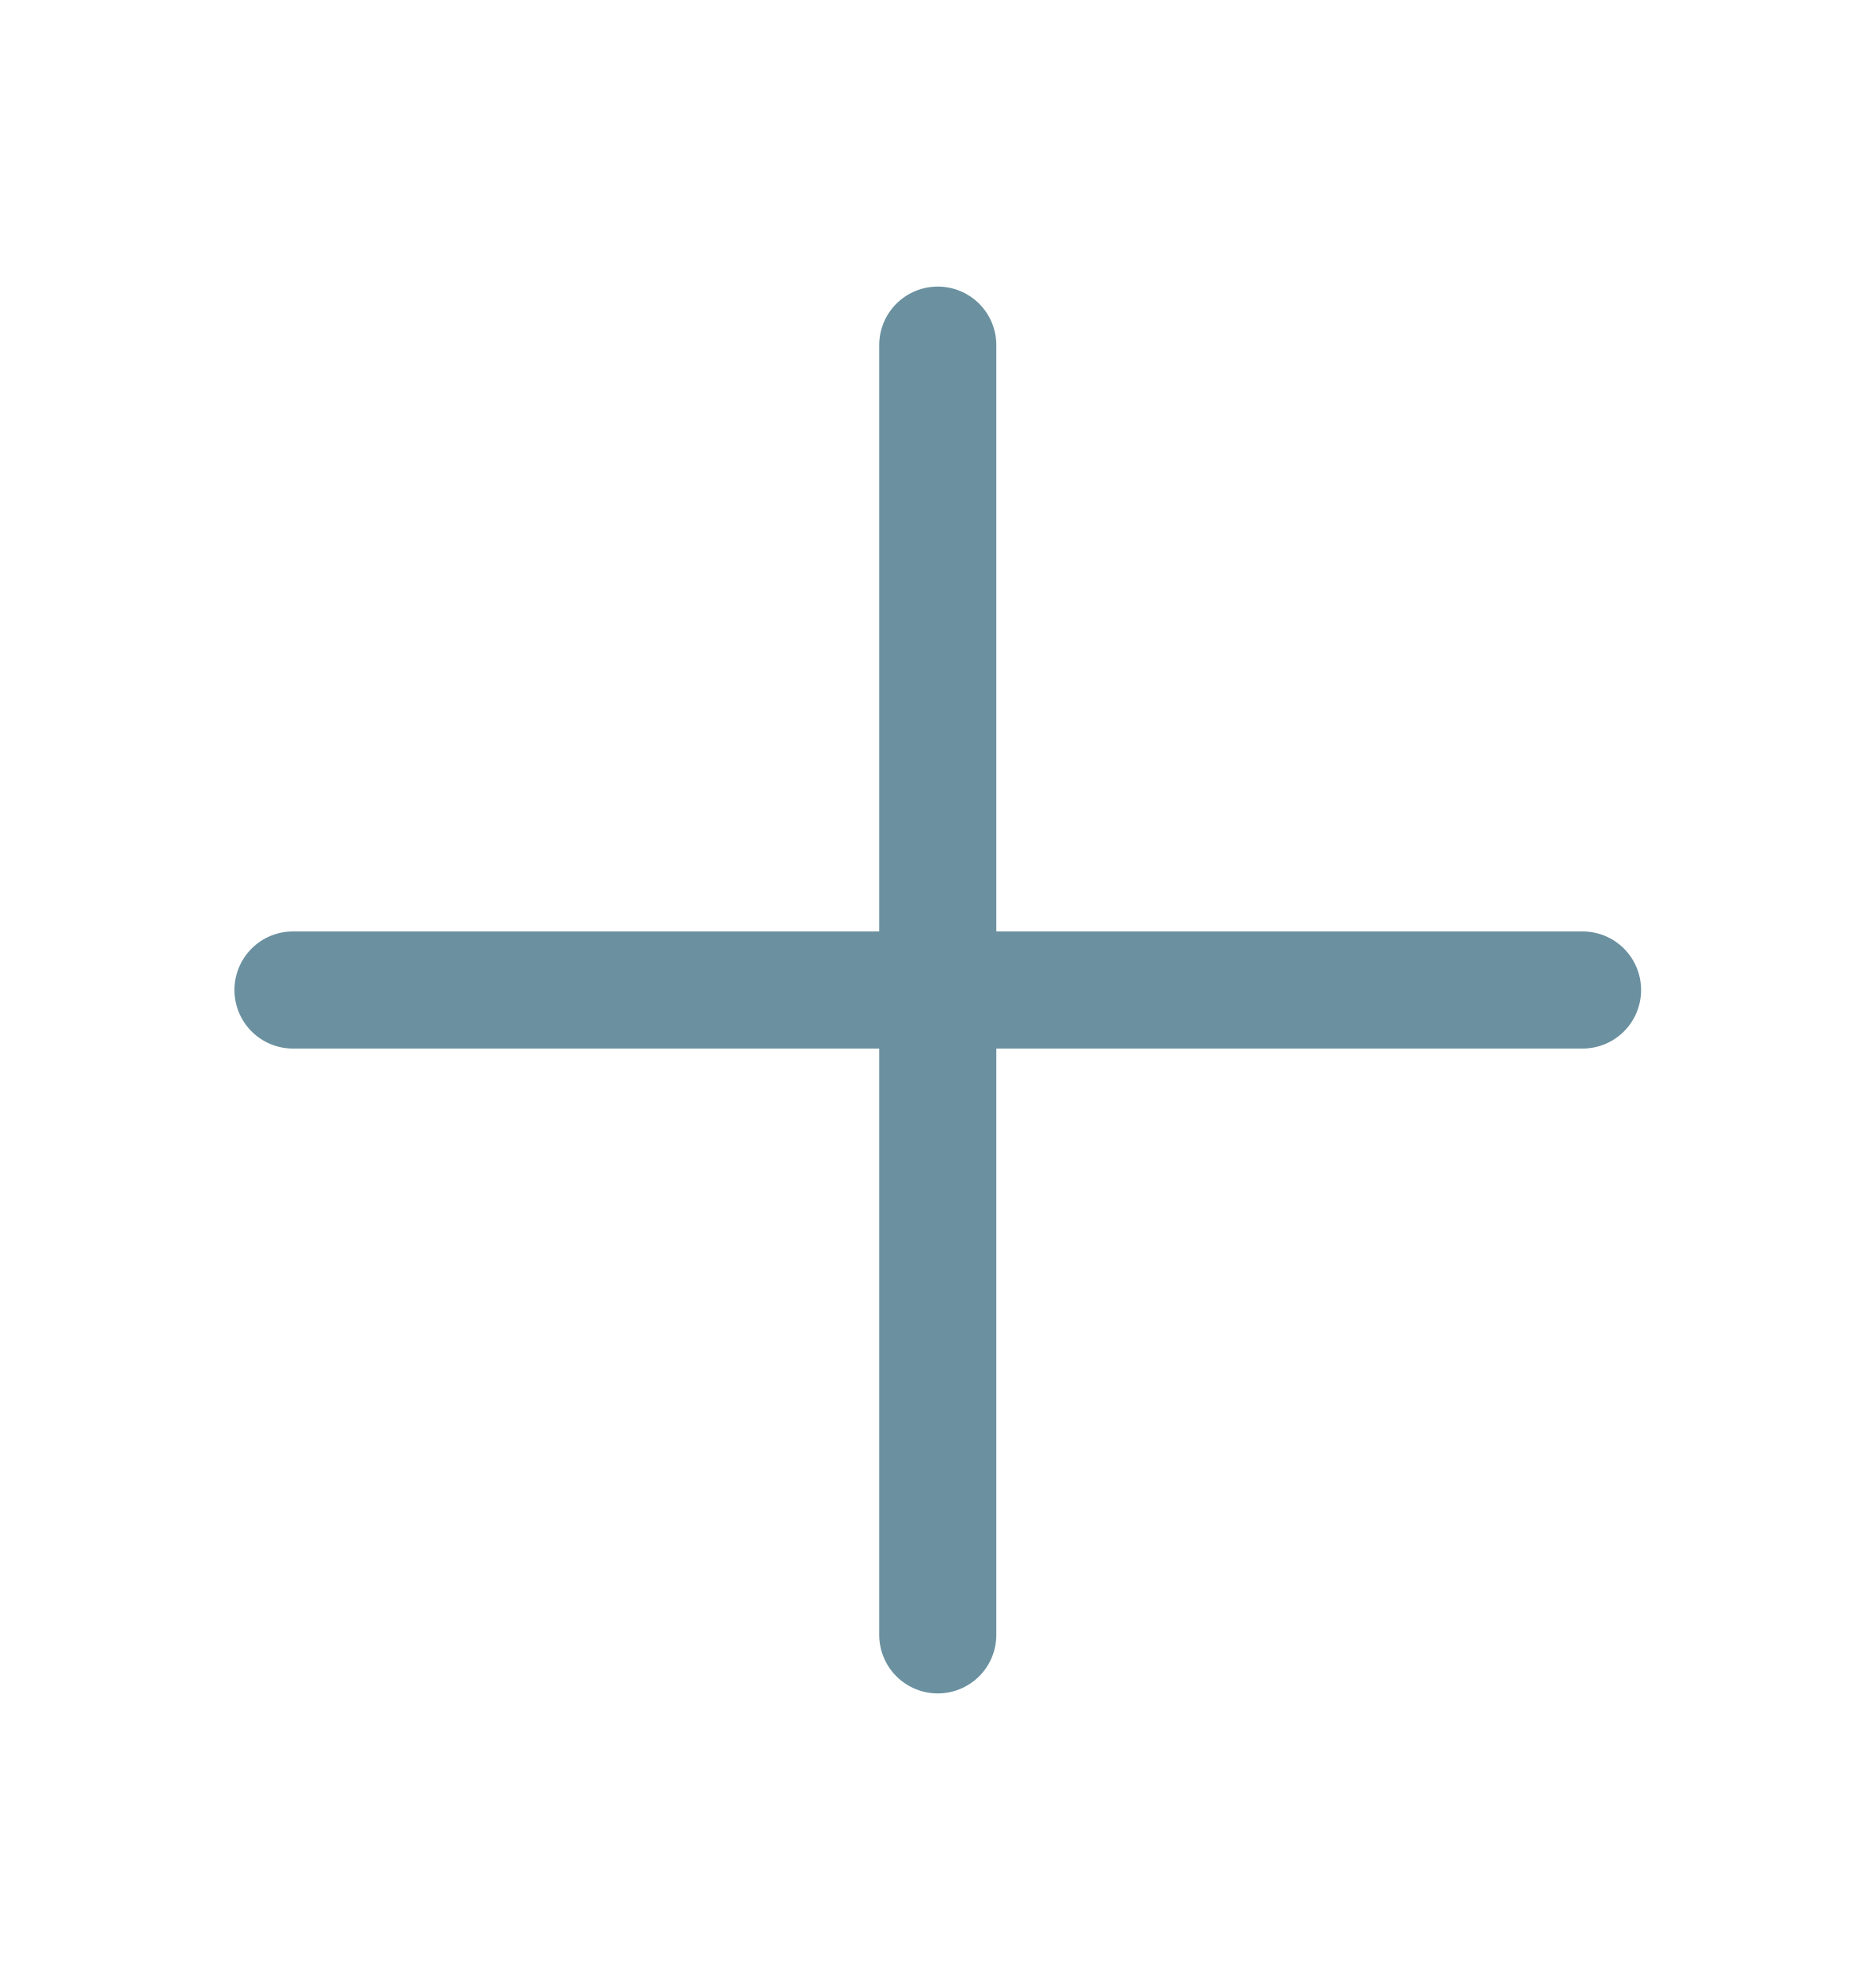
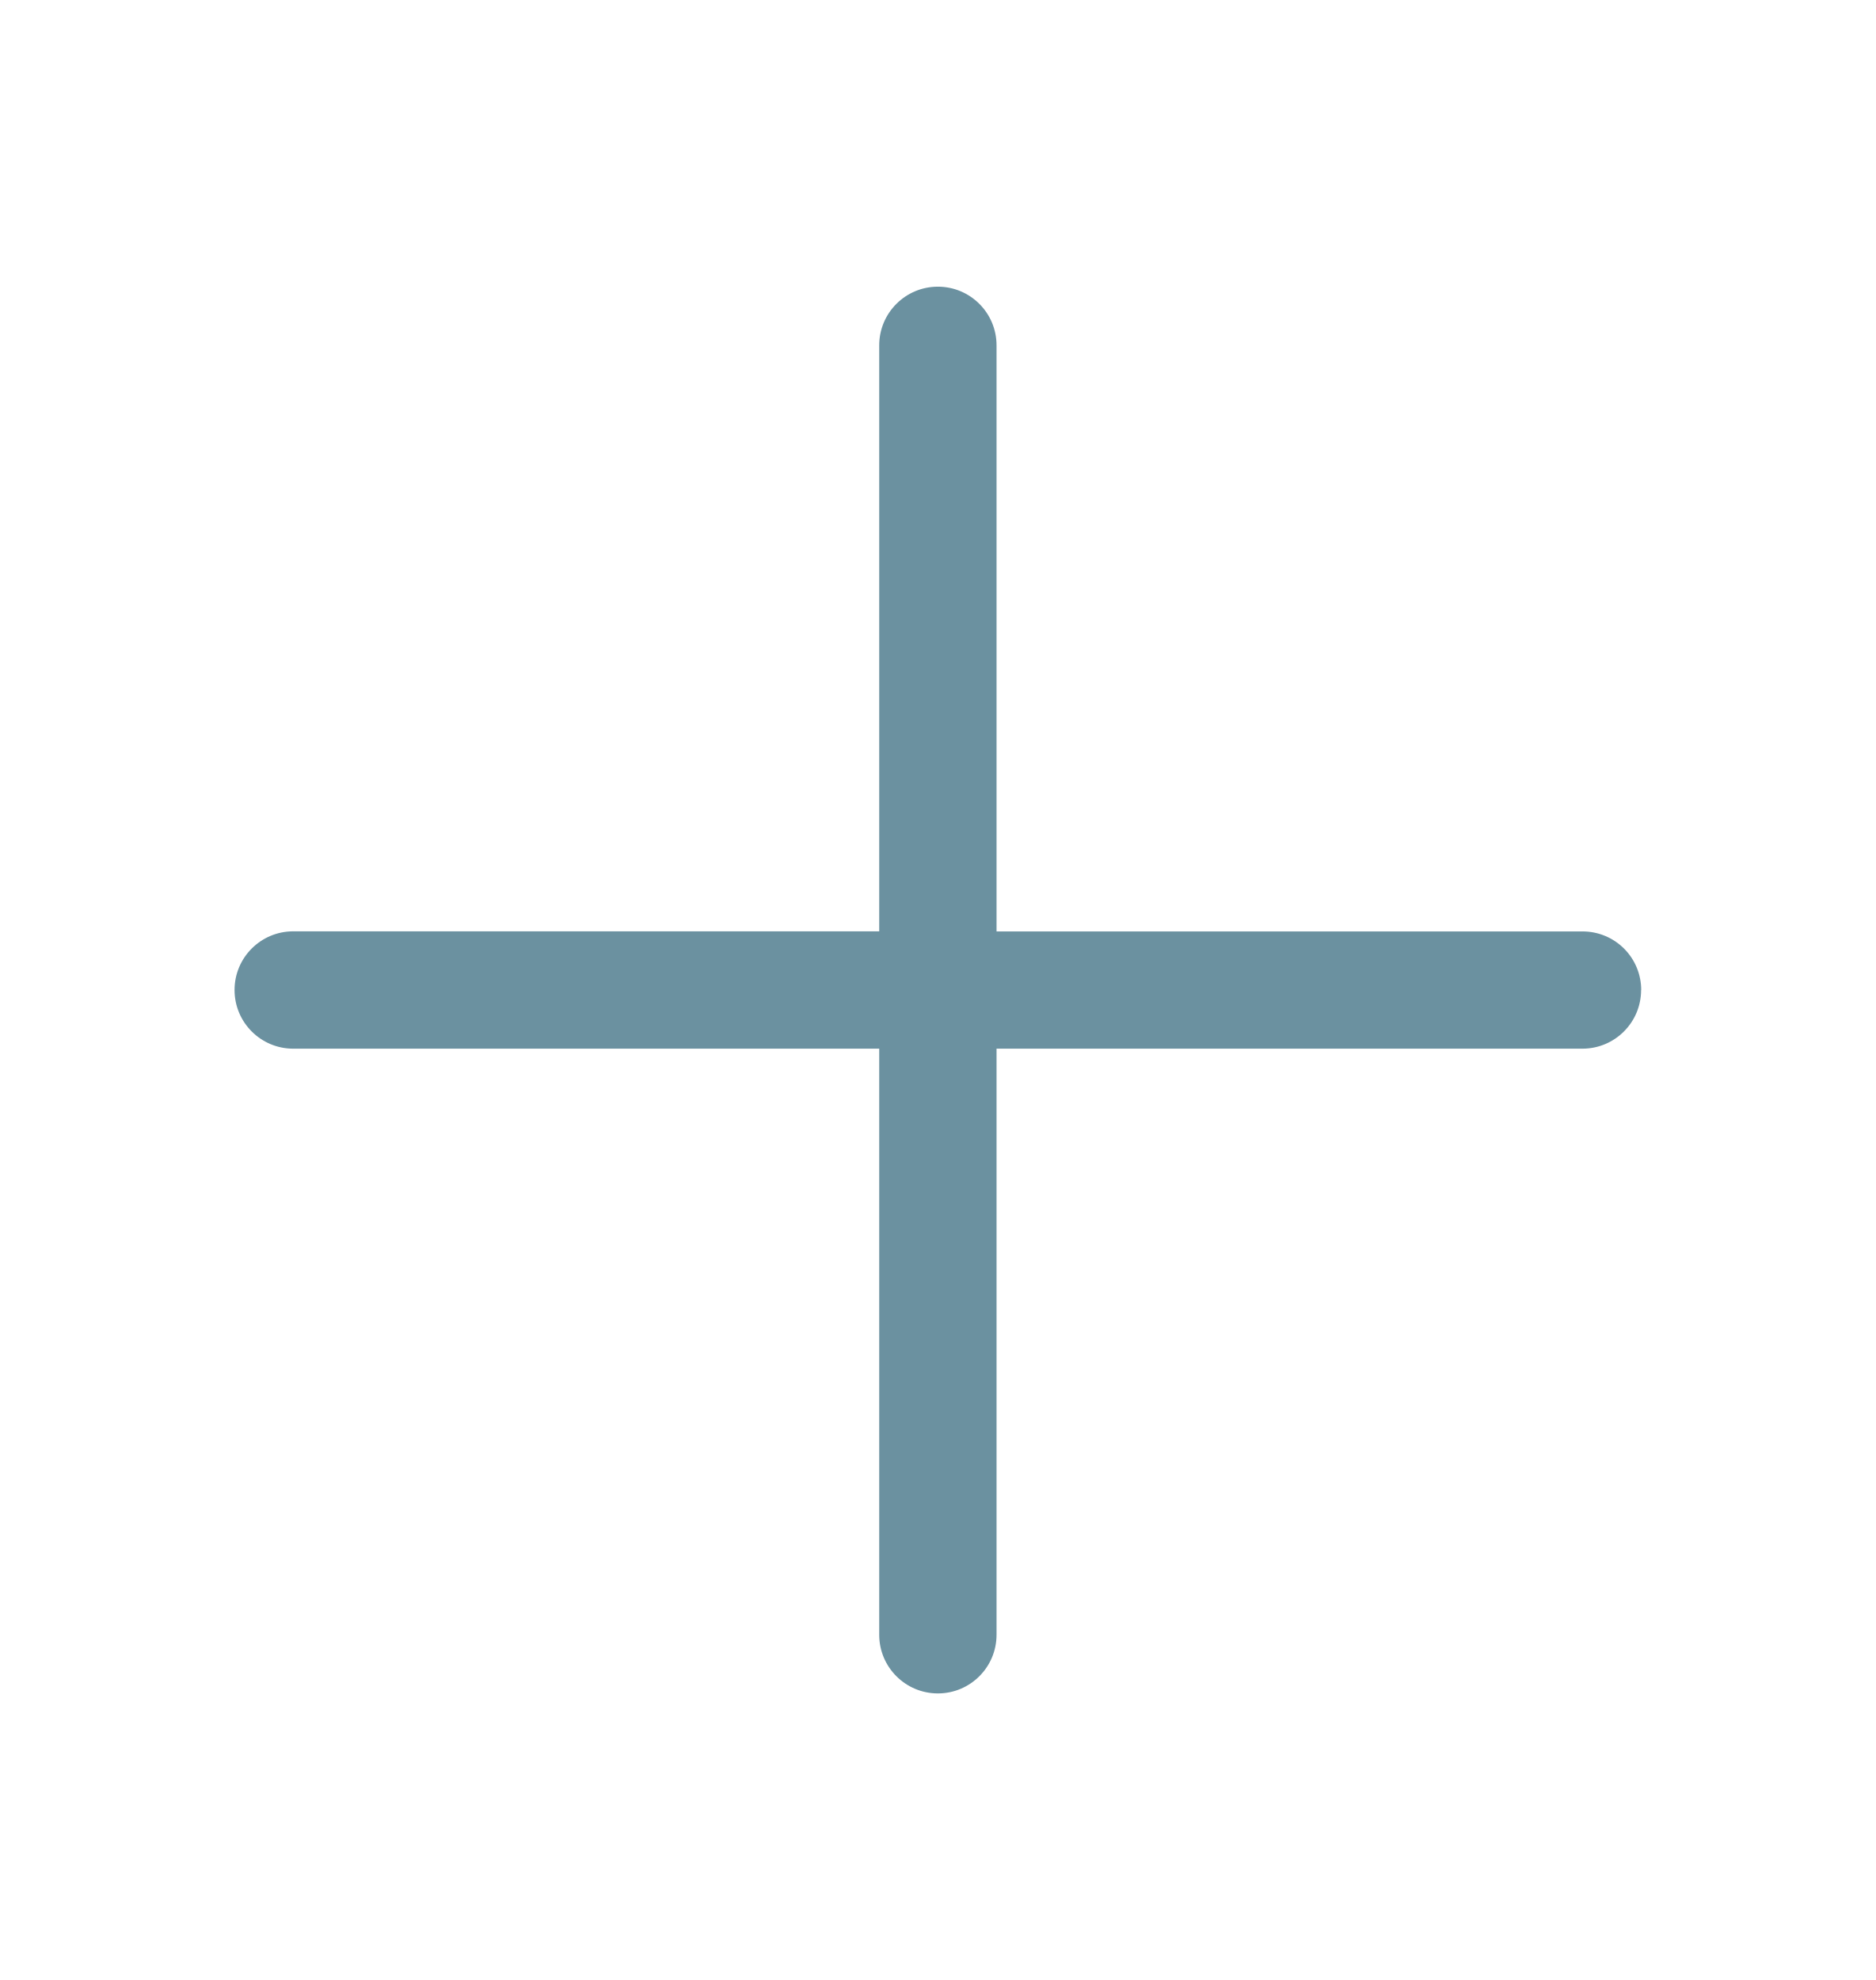
<svg xmlns="http://www.w3.org/2000/svg" width="18" height="19" viewBox="0 0 18 19" fill="none">
-   <path d="M15.75 9.5C15.75 9.649 15.691 9.792 15.585 9.898C15.48 10.003 15.337 10.062 15.188 10.062H9.562V15.688C9.562 15.837 9.503 15.98 9.398 16.085C9.292 16.191 9.149 16.25 9 16.25C8.851 16.25 8.708 16.191 8.602 16.085C8.497 15.98 8.438 15.837 8.438 15.688V10.062H2.812C2.663 10.062 2.52 10.003 2.415 9.898C2.309 9.792 2.25 9.649 2.25 9.5C2.25 9.351 2.309 9.208 2.415 9.102C2.52 8.997 2.663 8.938 2.812 8.938H8.438V3.312C8.438 3.163 8.497 3.02 8.602 2.915C8.708 2.809 8.851 2.75 9 2.75C9.149 2.75 9.292 2.809 9.398 2.915C9.503 3.02 9.562 3.163 9.562 3.312V8.938H15.188C15.337 8.938 15.48 8.997 15.585 9.102C15.691 9.208 15.75 9.351 15.75 9.5Z" fill="#6B91A0" />
+   <path d="M15.75 9.5a.563.563 0 01-.563.563H9.564v5.624a.562.562 0 11-1.126 0v-5.624H2.814a.563.563 0 010-1.126h5.624V3.314a.563.563 0 111.126 0v5.624h5.624a.562.562 0 01.563.563z" fill="#6B91A0" />
</svg>
